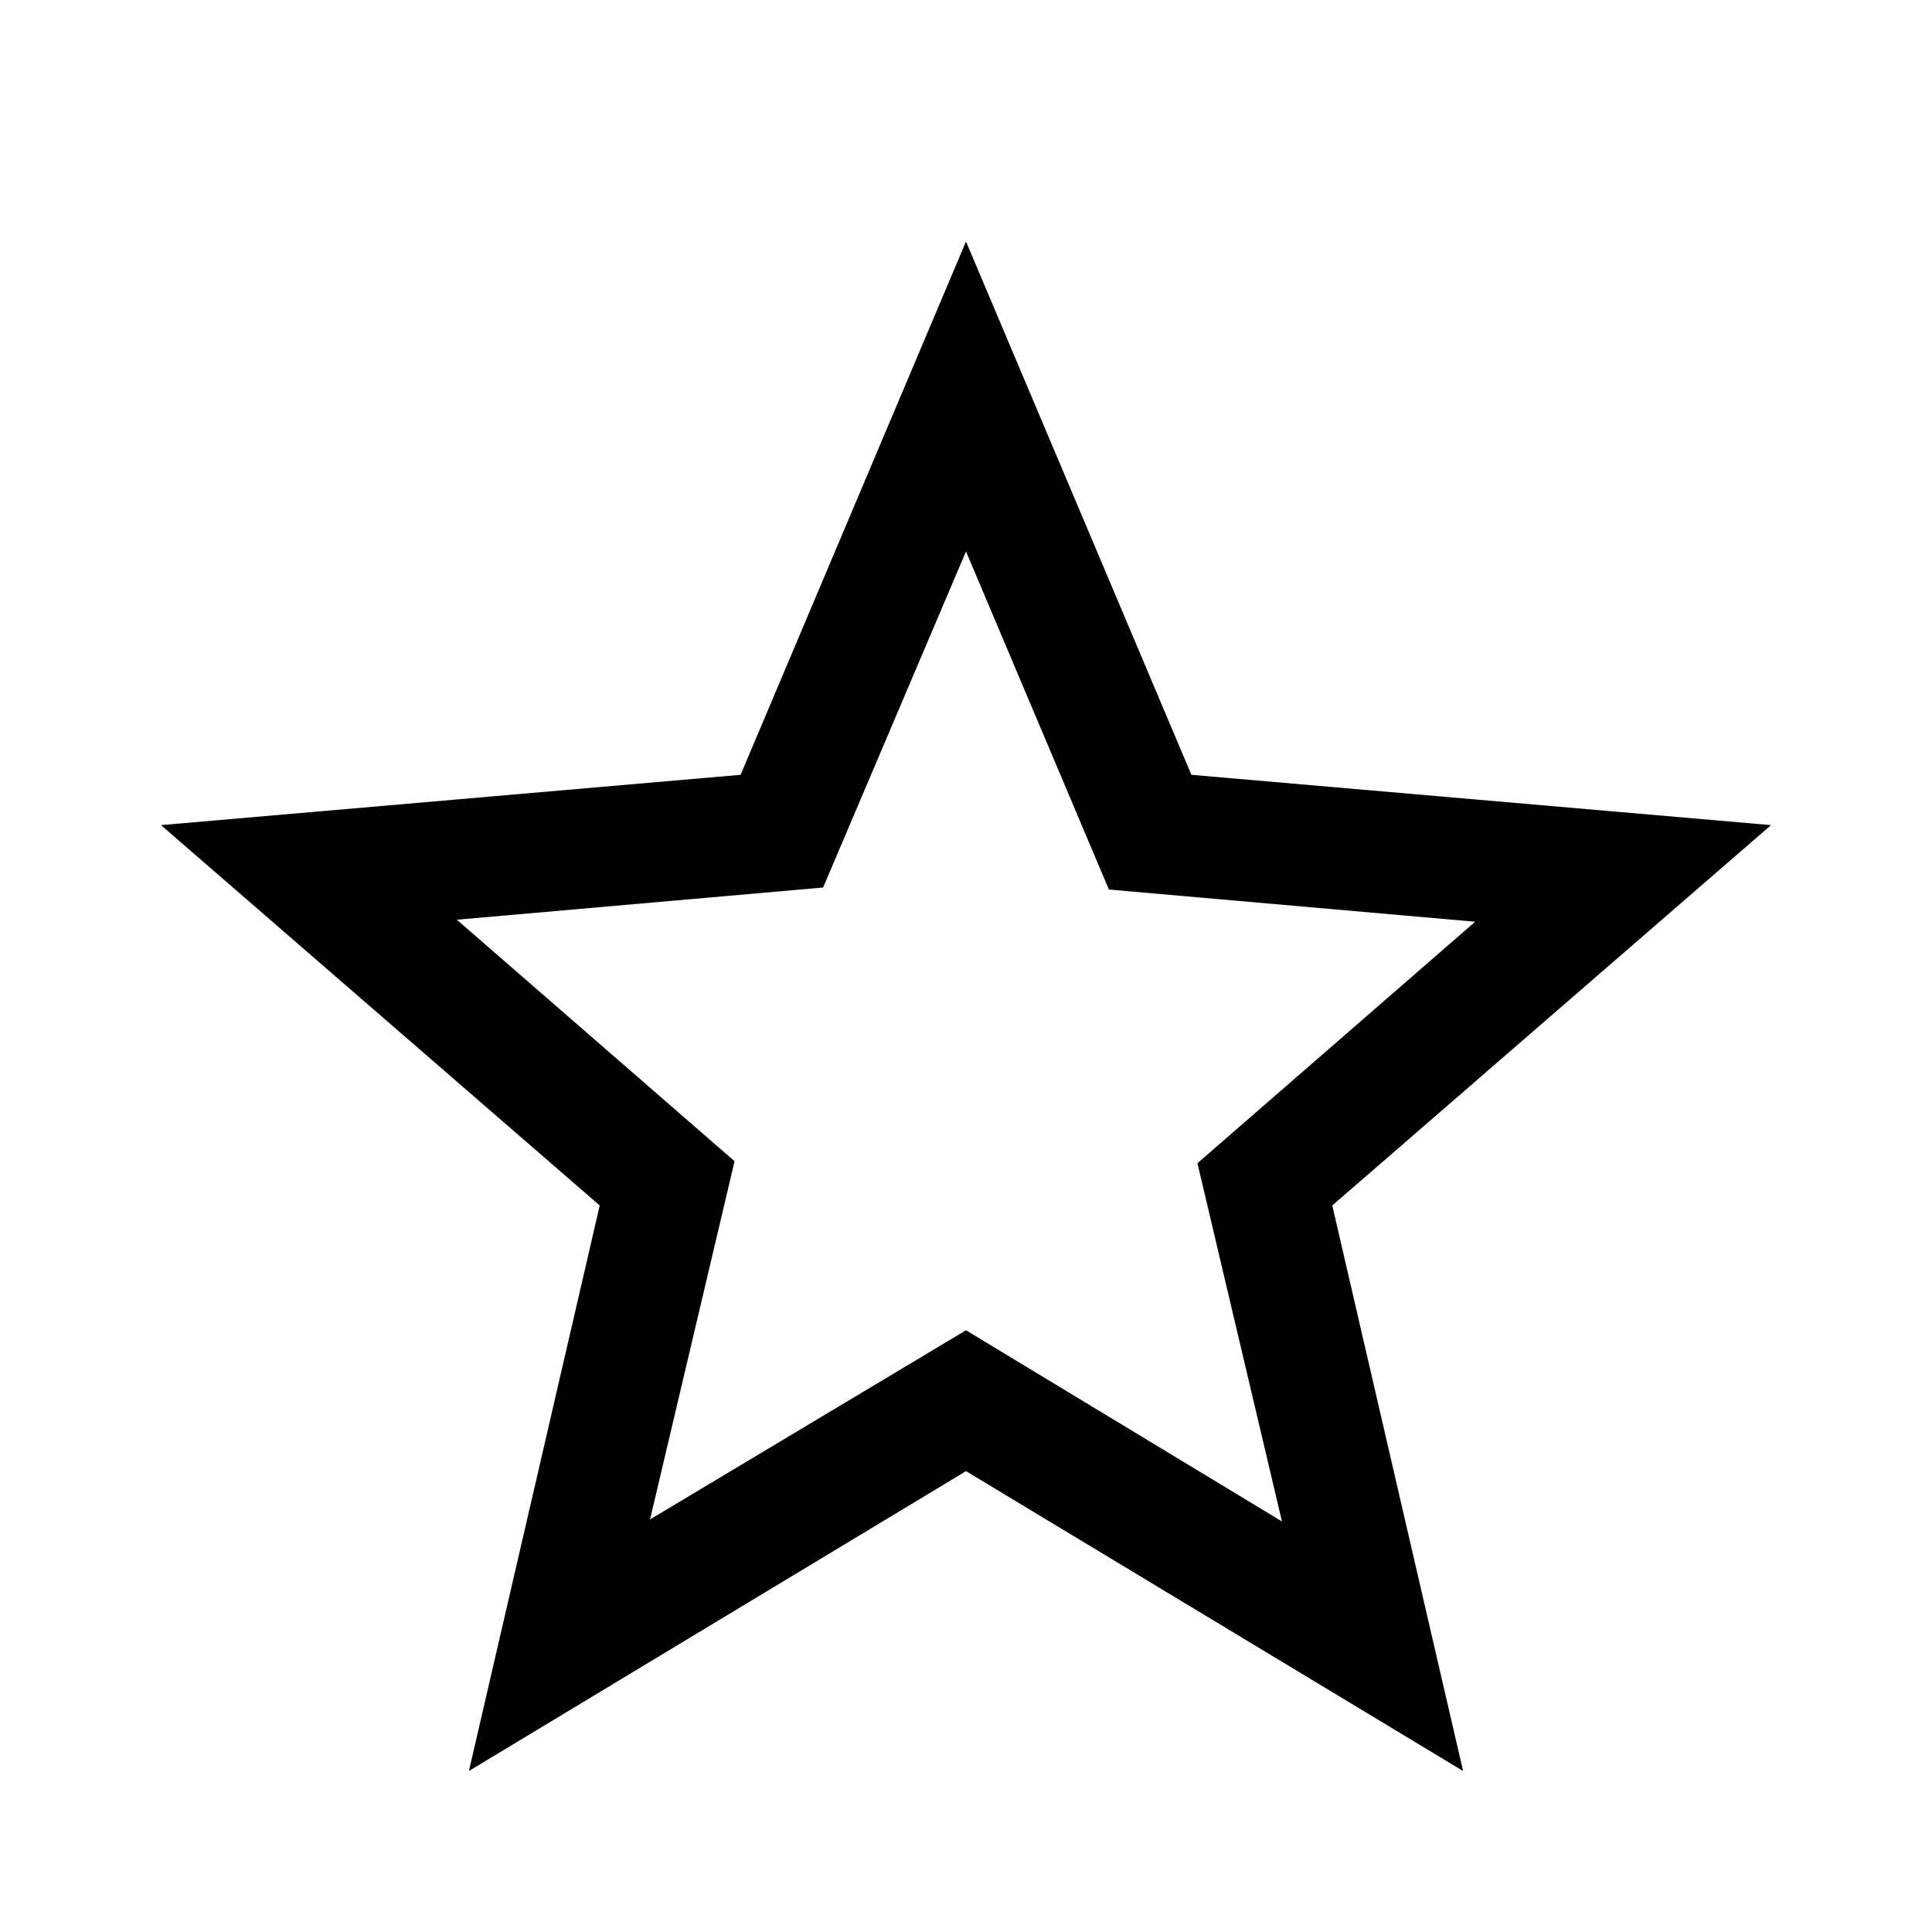
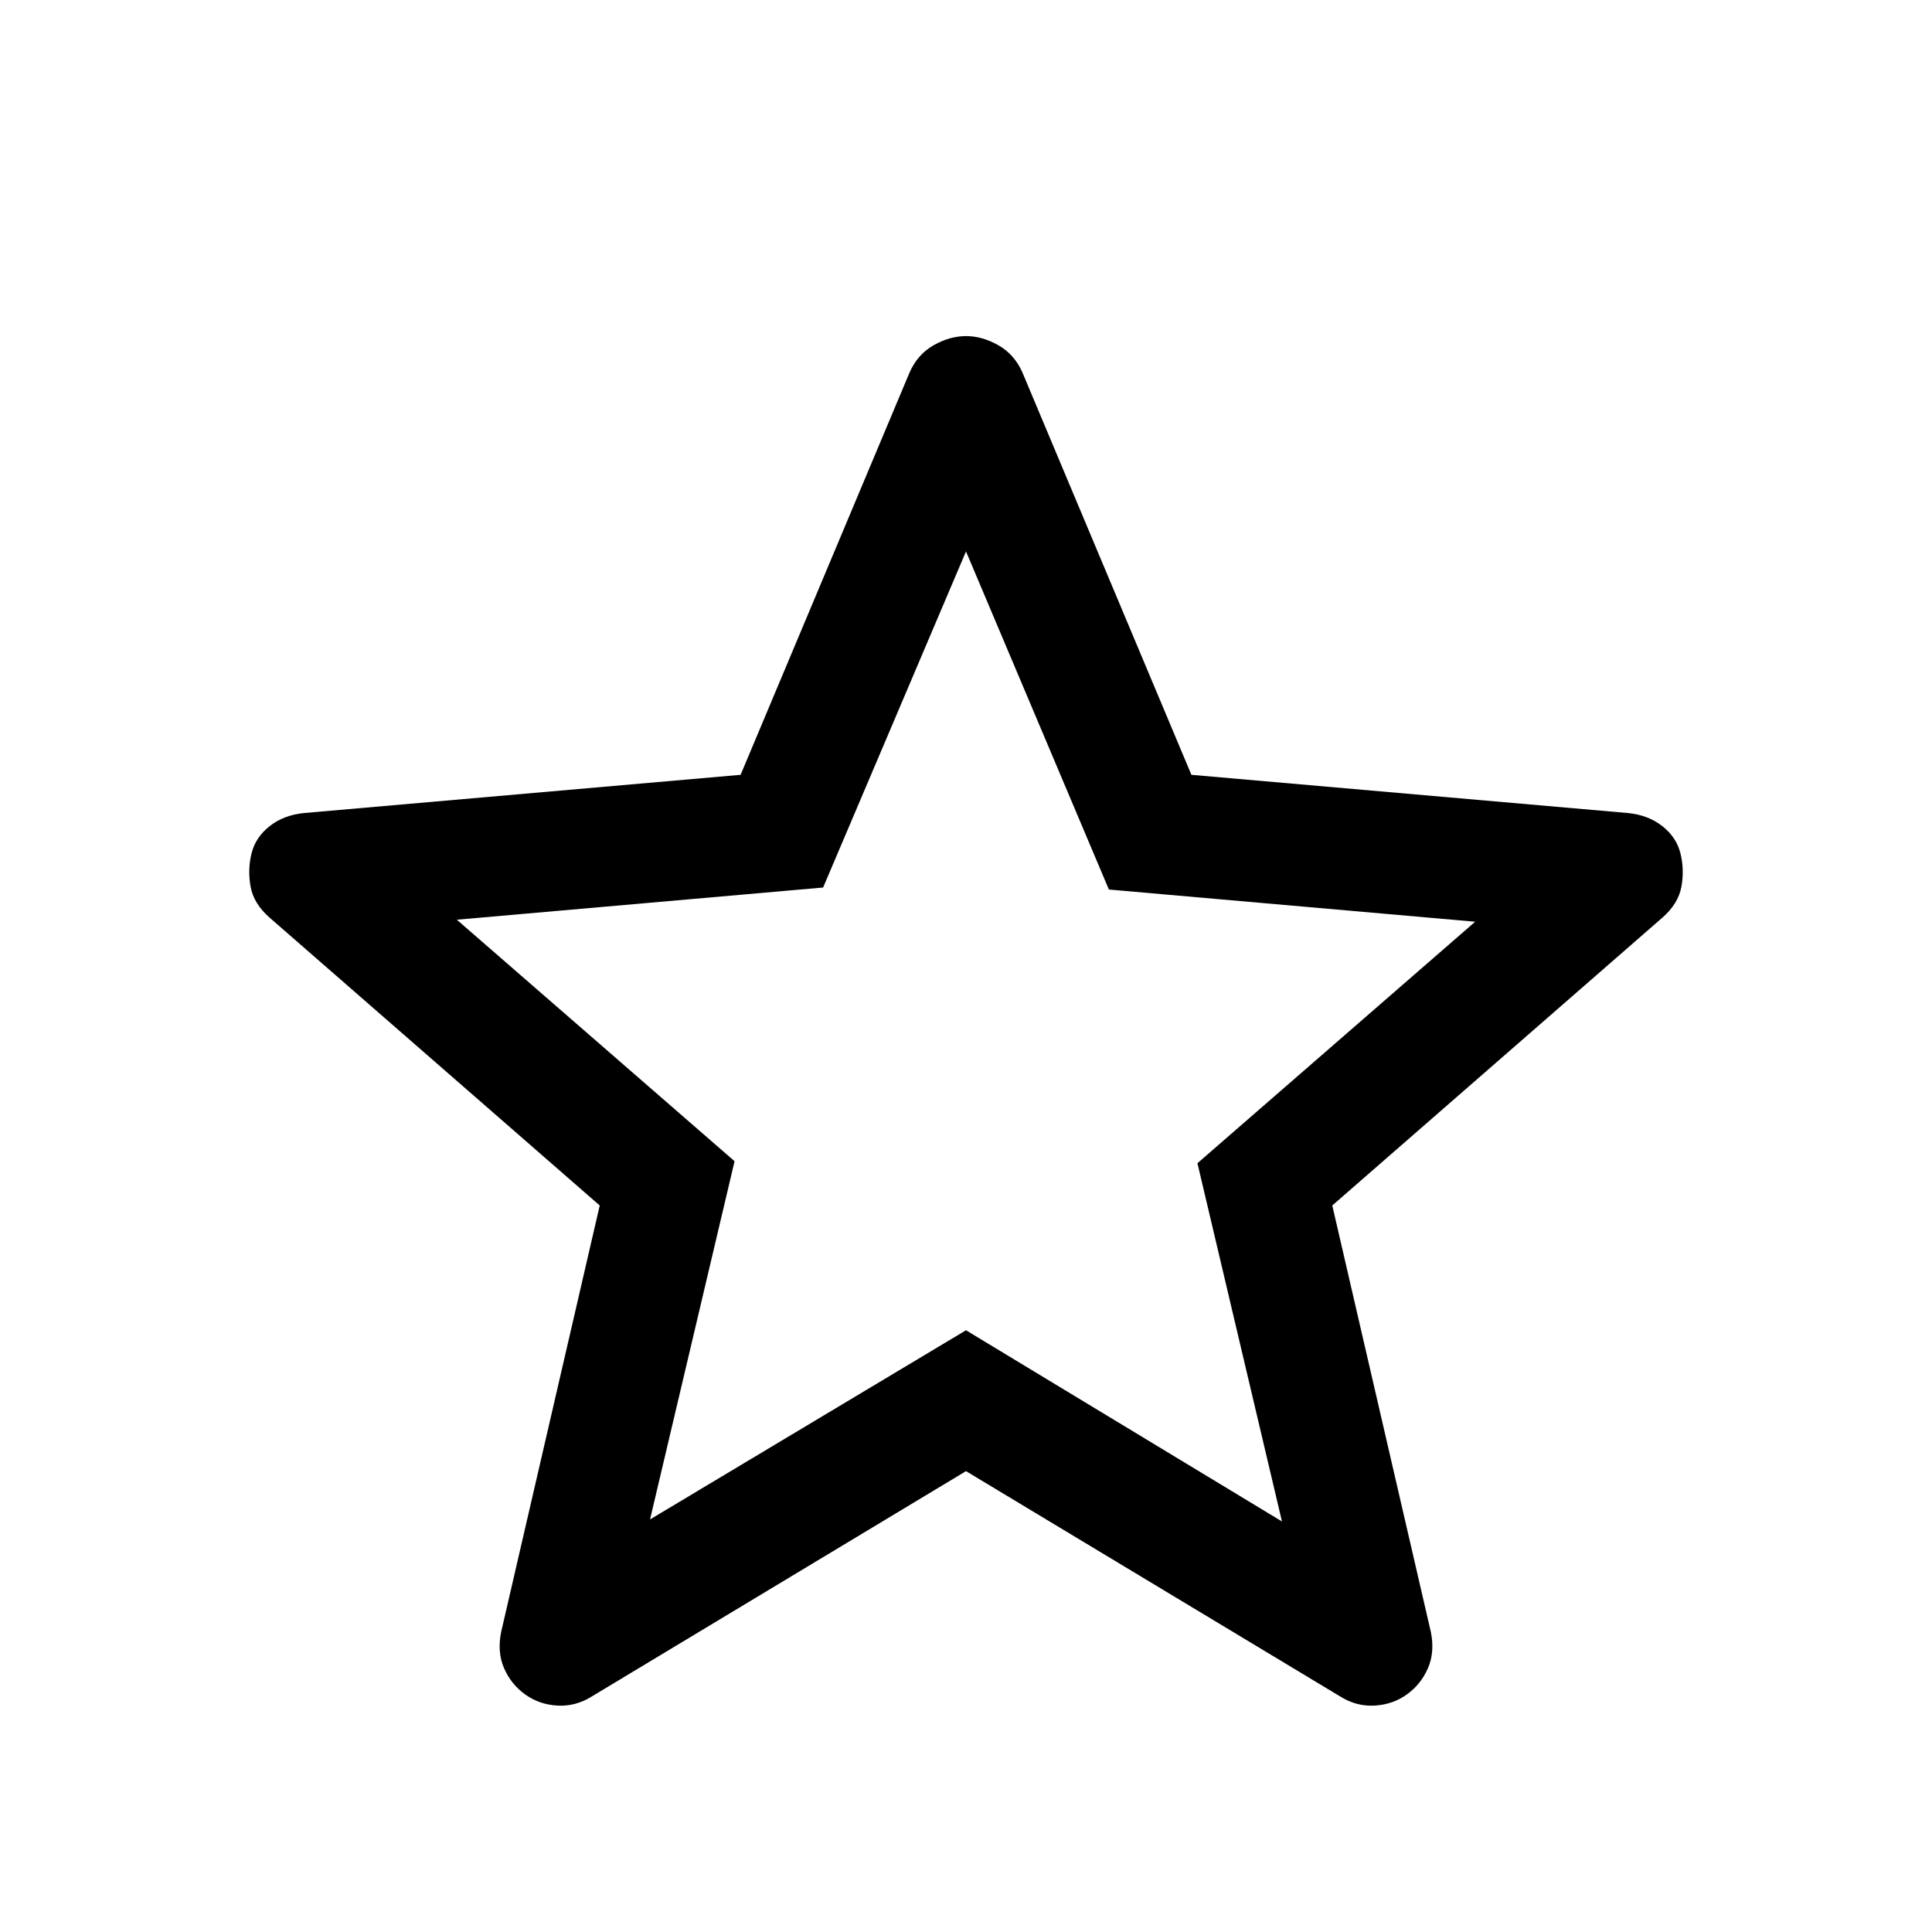
<svg xmlns="http://www.w3.org/2000/svg" height="48" viewBox="0 96 960 960" width="48">
-   <path d="m323 851 157-94 157 95-42-178 138-120-182-16-71-168-71 167-182 16 138 120-42 178Zm-90 125 65-281L80 506l288-25 112-265 112 265 288 25-218 189 65 281-247-149-247 149Zm247-355Z" />
+   <path d="m323 851 157-94 157 95-42-178 138-120-182-16-71-168-71 167-182 16 138 120-42 178Zm157-24L294 939q-8 5-17 4.5t-16-5.5q-7-5-10.5-13t-1.5-18l49-212-164-143q-8-7-9.5-15.5t.5-16.5q2-8 9-13.5t17-6.5l217-19 84-200q4-9 12-13.5t16-4.5q8 0 16 4.5t12 13.5l84 200 217 19q10 1 17 6.5t9 13.5q2 8 .5 16.5T826 552L662 695l49 212q2 10-1.5 18T699 938q-7 5-16 5.5t-17-4.5L480 827Zm0-206Z" />
</svg>
